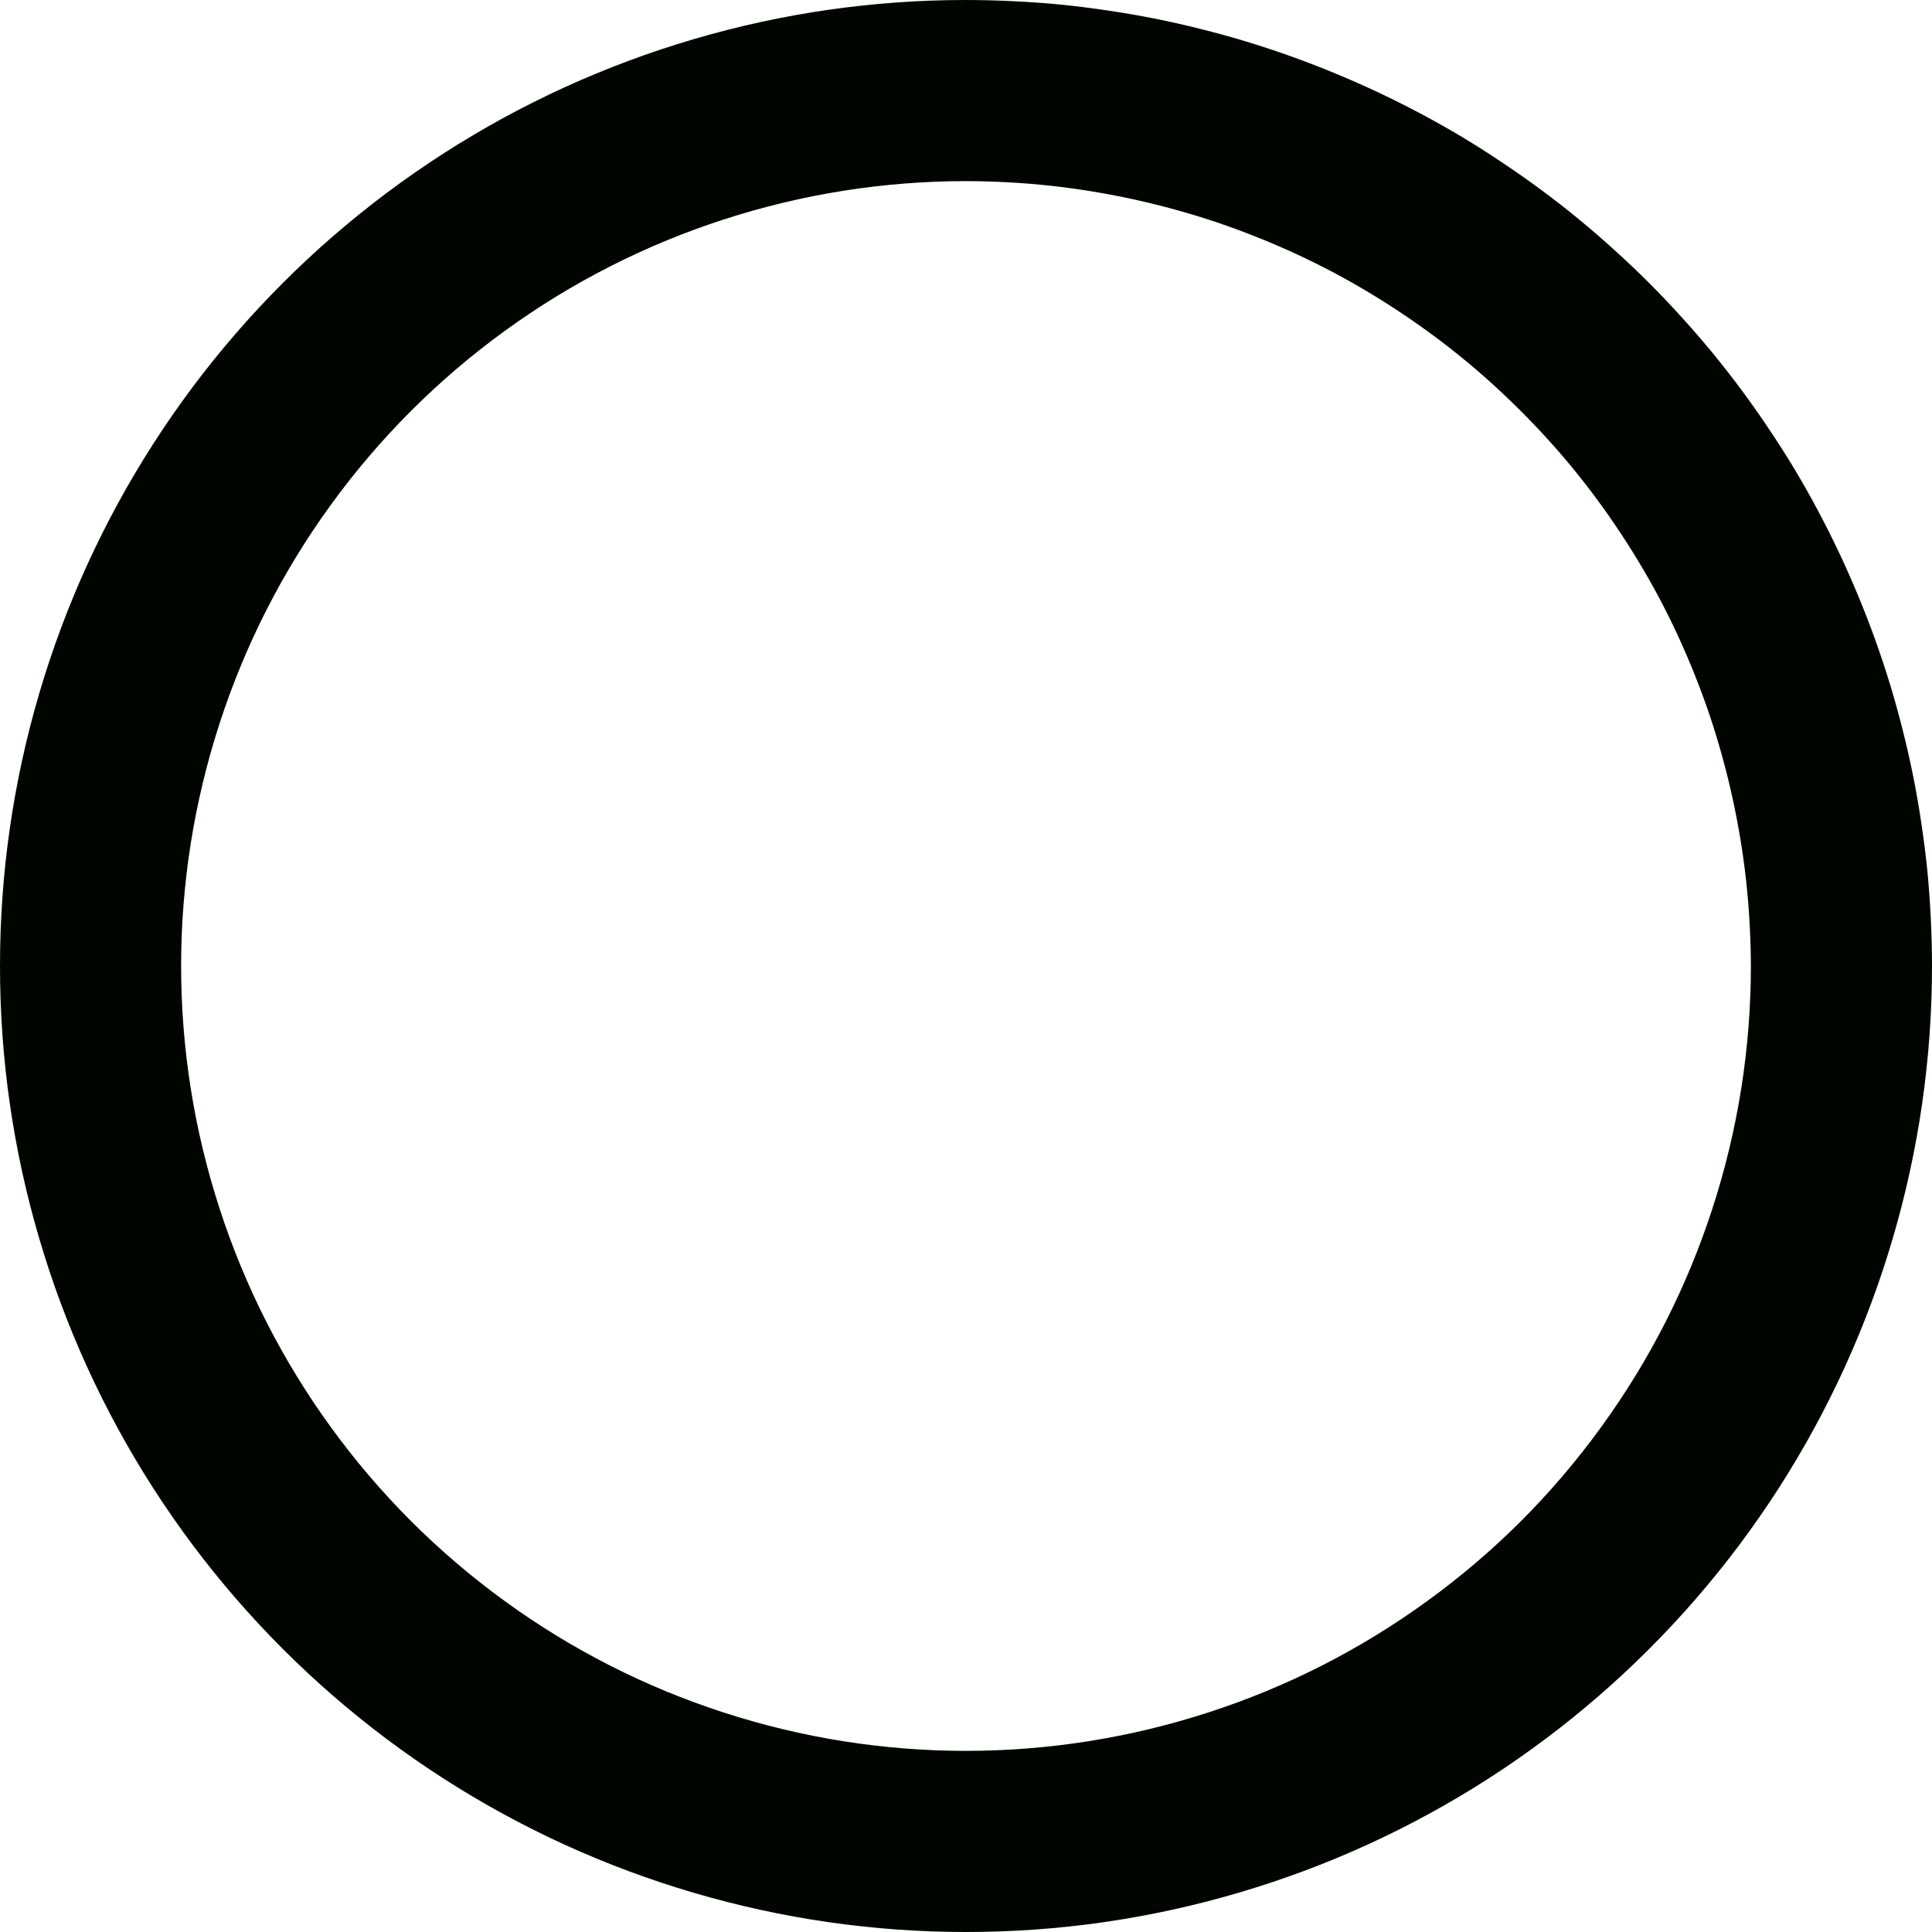
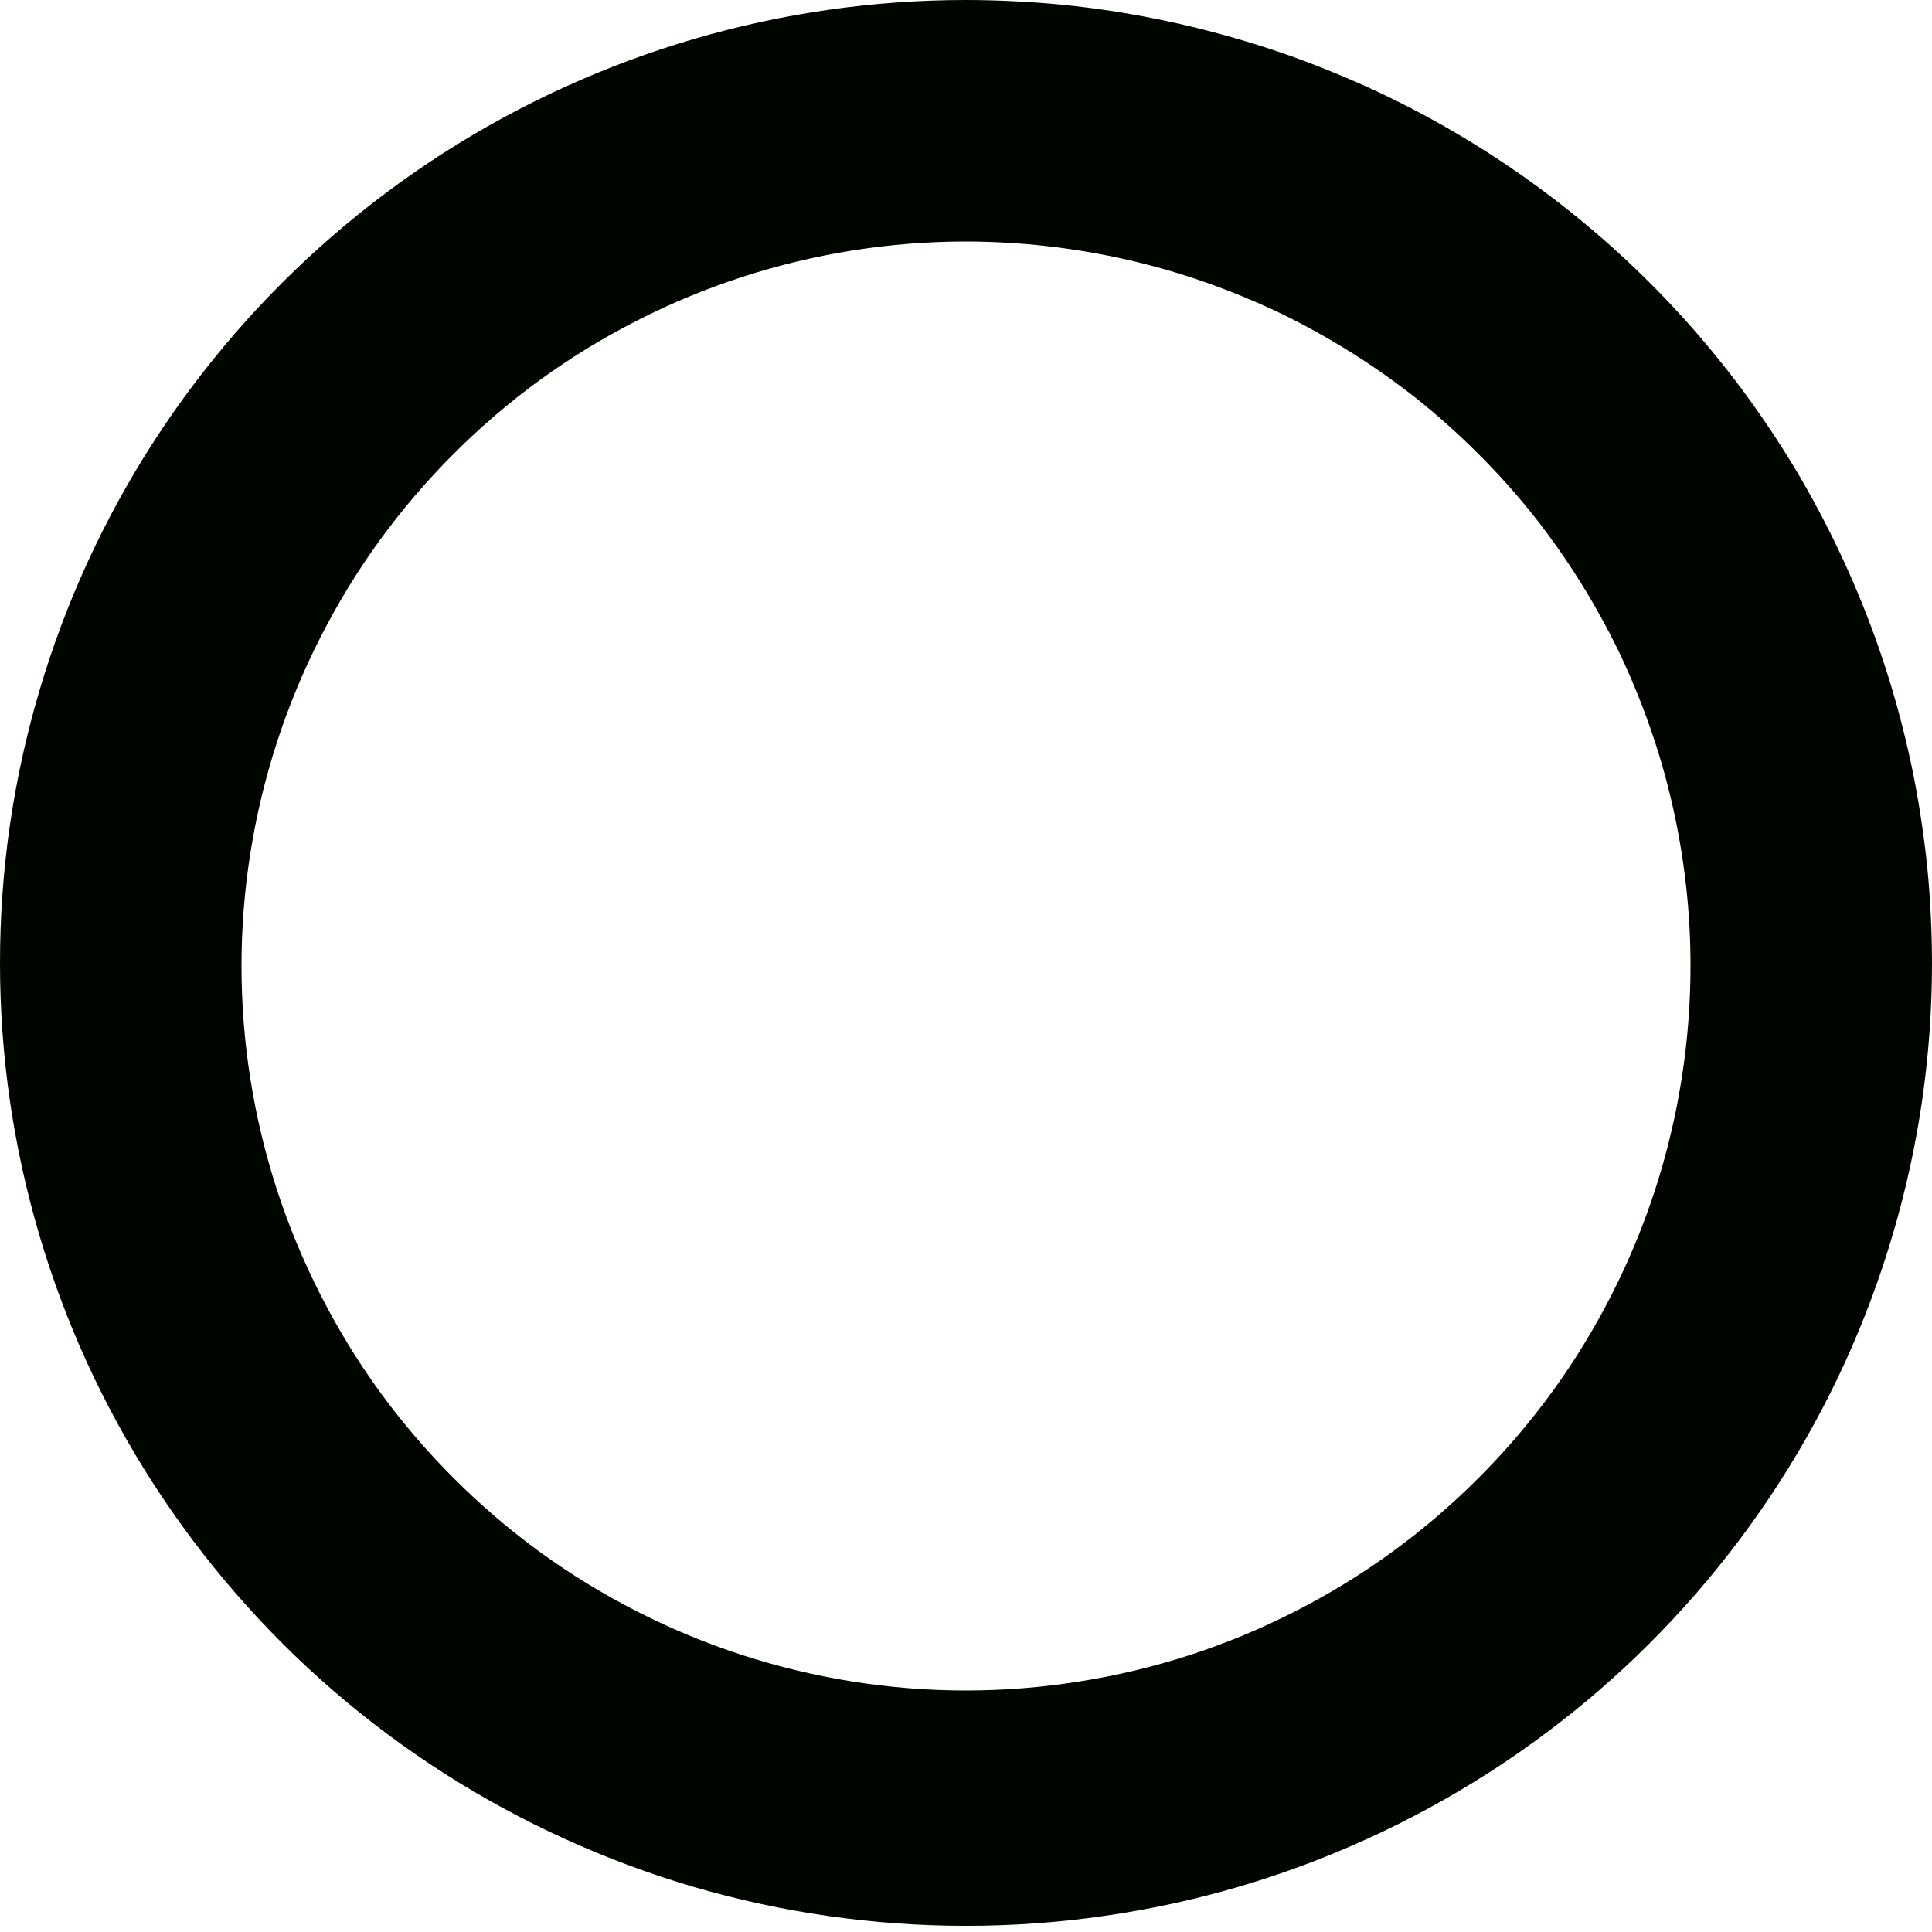
<svg xmlns="http://www.w3.org/2000/svg" width="32" height="32" viewBox="0 0 32 32" version="1.1" id="svg1">
  <defs id="defs1" />
  <g id="layer1">
-     <path d="M 16,0 A 16,16 0 0 0 13.723,0.162 16,16 0 0 0 11.492,0.648 16,16 0 0 0 9.354,1.445 16,16 0 0 0 7.35,2.539 16,16 0 0 0 5.521,3.908 16,16 0 0 0 3.908,5.521 16,16 0 0 0 2.539,7.35 16,16 0 0 0 1.445,9.354 16,16 0 0 0 0.648,11.492 16,16 0 0 0 0.162,13.723 16,16 0 0 0 0,16 a 16,16 0 0 0 0.162,2.277 16,16 0 0 0 0.486,2.23 16,16 0 0 0 0.797,2.139 16,16 0 0 0 1.094,2.004 16,16 0 0 0 1.369,1.828 16,16 0 0 0 1.613,1.613 16,16 0 0 0 1.828,1.369 16,16 0 0 0 2.004,1.094 16,16 0 0 0 2.139,0.797 16,16 0 0 0 2.23,0.486 A 16,16 0 0 0 16,32 a 16,16 0 0 0 2.277,-0.162 16,16 0 0 0 2.23,-0.486 16,16 0 0 0 2.139,-0.797 16,16 0 0 0 2.004,-1.094 16,16 0 0 0 1.828,-1.369 16,16 0 0 0 1.613,-1.613 16,16 0 0 0 1.369,-1.828 16,16 0 0 0 1.094,-2.004 16,16 0 0 0 0.797,-2.139 16,16 0 0 0 0.486,-2.23 A 16,16 0 0 0 32,16 16,16 0 0 0 31.98,15.215 16,16 0 0 0 31.924,14.432 16,16 0 0 0 31.826,13.652 16,16 0 0 0 31.693,12.879 16,16 0 0 0 31.52,12.113 16,16 0 0 0 31.311,11.355 16,16 0 0 0 31.064,10.609 16,16 0 0 0 30.781,9.877 16,16 0 0 0 30.463,9.158 16,16 0 0 0 30.111,8.457 16,16 0 0 0 29.725,7.773 16,16 0 0 0 29.303,7.111 16,16 0 0 0 28.852,6.469 16,16 0 0 0 28.369,5.85 16,16 0 0 0 27.855,5.256 16,16 0 0 0 27.314,4.686 16,16 0 0 0 26.744,4.145 16,16 0 0 0 26.15,3.631 16,16 0 0 0 25.531,3.148 16,16 0 0 0 24.889,2.697 16,16 0 0 0 24.227,2.275 16,16 0 0 0 23.543,1.889 16,16 0 0 0 22.842,1.537 16,16 0 0 0 22.123,1.219 16,16 0 0 0 21.391,0.936 16,16 0 0 0 20.645,0.689 16,16 0 0 0 19.887,0.48 16,16 0 0 0 19.121,0.307 16,16 0 0 0 18.348,0.174 16,16 0 0 0 17.568,0.076 16,16 0 0 0 16.785,0.02 16,16 0 0 0 16,0 Z m 0,3 a 13,13 0 0 1 0.703,0.02 13,13 0 0 1 0.703,0.057 13,13 0 0 1 0.697,0.096 13,13 0 0 1 0.691,0.133 13,13 0 0 1 0.684,0.17 13,13 0 0 1 0.672,0.205 13,13 0 0 1 0.662,0.244 13,13 0 0 1 0.646,0.277 13,13 0 0 1 0.631,0.312 13,13 0 0 1 0.613,0.348 13,13 0 0 1 0.592,0.379 13,13 0 0 1 0.572,0.41 13,13 0 0 1 0.549,0.441 13,13 0 0 1 0.523,0.471 13,13 0 0 1 0.498,0.498 13,13 0 0 1 0.471,0.523 13,13 0 0 1 0.441,0.549 13,13 0 0 1 0.41,0.572 13,13 0 0 1 0.379,0.592 13,13 0 0 1 0.348,0.613 13,13 0 0 1 0.312,0.631 13,13 0 0 1 0.277,0.646 13,13 0 0 1 0.244,0.662 13,13 0 0 1 0.205,0.672 13,13 0 0 1 0.17,0.684 13,13 0 0 1 0.133,0.691 13,13 0 0 1 0.096,0.697 13,13 0 0 1 0.057,0.703 A 13,13 0 0 1 29,16 a 13,13 0 0 1 -0.16,2.033 13,13 0 0 1 -0.477,1.984 13,13 0 0 1 -0.779,1.885 13,13 0 0 1 -1.066,1.738 13,13 0 0 1 -1.324,1.553 13,13 0 0 1 -1.553,1.324 13,13 0 0 1 -1.738,1.066 13,13 0 0 1 -1.885,0.779 13,13 0 0 1 -1.984,0.477 A 13,13 0 0 1 16,29 13,13 0 0 1 13.967,28.84 13,13 0 0 1 11.982,28.363 13,13 0 0 1 10.098,27.584 13,13 0 0 1 8.359,26.518 13,13 0 0 1 6.807,25.193 13,13 0 0 1 5.482,23.641 13,13 0 0 1 4.416,21.902 13,13 0 0 1 3.637,20.018 13,13 0 0 1 3.16,18.033 13,13 0 0 1 3,16 13,13 0 0 1 3.16,13.967 13,13 0 0 1 3.637,11.982 13,13 0 0 1 4.416,10.098 13,13 0 0 1 5.482,8.359 13,13 0 0 1 6.807,6.807 13,13 0 0 1 8.359,5.482 13,13 0 0 1 10.098,4.416 13,13 0 0 1 11.982,3.637 13,13 0 0 1 13.967,3.16 13,13 0 0 1 16,3 Z" style="fill:#000500;stroke:#e20000;stroke-width:0;stroke-opacity:0" id="path3" />
+     <path d="M 16,0 A 16,15.95 0 0 0 13.723,0.162 16,15.95 0 0 0 11.492,0.646 16,15.95 0 0 0 9.354,1.441 16,15.95 0 0 0 7.35,2.531 16,15.95 0 0 0 5.521,3.896 16,15.95 0 0 0 3.908,5.504 16,15.95 0 0 0 2.539,7.326 16,15.95 0 0 0 1.445,9.324 16,15.95 0 0 0 0.648,11.457 16,15.95 0 0 0 0.162,13.68 16,15.95 0 0 0 0,15.949 a 16,15.95 0 0 0 0.162,2.27 16,15.95 0 0 0 0.486,2.225 16,15.95 0 0 0 0.797,2.133 16,15.95 0 0 0 1.094,1.996 16,15.95 0 0 0 1.369,1.822 16,15.95 0 0 0 1.613,1.609 16,15.95 0 0 0 1.828,1.363 16,15.95 0 0 0 2.004,1.09 16,15.95 0 0 0 2.139,0.797 16,15.95 0 0 0 2.23,0.482 A 16,15.95 0 0 0 16,31.898 a 16,15.95 0 0 0 2.277,-0.162 16,15.95 0 0 0 2.23,-0.482 16,15.95 0 0 0 2.139,-0.797 16,15.95 0 0 0 2.004,-1.09 16,15.95 0 0 0 1.828,-1.363 16,15.95 0 0 0 1.613,-1.609 16,15.95 0 0 0 1.369,-1.822 16,15.95 0 0 0 1.094,-1.996 16,15.95 0 0 0 0.797,-2.133 A 16,15.95 0 0 0 31.838,18.219 16,15.95 0 0 0 32,15.949 16,15.95 0 0 0 31.98,15.166 16,15.95 0 0 0 31.924,14.387 16,15.95 0 0 0 31.826,13.609 16,15.95 0 0 0 31.693,12.838 16,15.95 0 0 0 31.52,12.074 16,15.95 0 0 0 31.311,11.32 16,15.95 0 0 0 31.064,10.576 16,15.95 0 0 0 30.781,9.846 16,15.95 0 0 0 30.463,9.131 16,15.95 0 0 0 30.111,8.432 16,15.95 0 0 0 29.725,7.75 16,15.95 0 0 0 29.303,7.088 16,15.95 0 0 0 28.852,6.449 16,15.95 0 0 0 28.369,5.832 16,15.95 0 0 0 27.855,5.238 16,15.95 0 0 0 27.314,4.672 16,15.95 0 0 0 26.744,4.131 16,15.95 0 0 0 26.15,3.621 16,15.95 0 0 0 25.531,3.139 16,15.95 0 0 0 24.889,2.688 16,15.95 0 0 0 24.227,2.27 16,15.95 0 0 0 23.543,1.883 16,15.95 0 0 0 22.842,1.531 16,15.95 0 0 0 22.123,1.215 16,15.95 0 0 0 21.391,0.932 16,15.95 0 0 0 20.645,0.688 16,15.95 0 0 0 19.887,0.479 16,15.95 0 0 0 19.121,0.307 16,15.95 0 0 0 18.348,0.172 16,15.95 0 0 0 17.568,0.076 16,15.95 0 0 0 16.785,0.02 16,15.95 0 0 0 16,0 Z m 0,4 a 12,12 0 0 1 0.672,0.02 12,12 0 0 1 0.672,0.057 12,12 0 0 1 0.666,0.094 12,12 0 0 1 0.66,0.131 12,12 0 0 1 0.652,0.168 12,12 0 0 1 0.641,0.205 12,12 0 0 1 0.629,0.24 12,12 0 0 1 0.615,0.273 12,12 0 0 1 0.598,0.311 12,12 0 0 1 0.58,0.342 12,12 0 0 1 0.559,0.373 12,12 0 0 1 0.539,0.404 12,12 0 0 1 0.514,0.436 12,12 0 0 1 0.488,0.463 12,12 0 0 1 0.463,0.488 12,12 0 0 1 0.436,0.514 12,12 0 0 1 0.404,0.539 12,12 0 0 1 0.373,0.559 12,12 0 0 1 0.342,0.58 12,12 0 0 1 0.311,0.598 12,12 0 0 1 0.273,0.615 12,12 0 0 1 0.24,0.629 12,12 0 0 1 0.205,0.641 12,12 0 0 1 0.168,0.652 12,12 0 0 1 0.131,0.66 12,12 0 0 1 0.094,0.666 12,12 0 0 1 0.057,0.672 A 12,12 0 0 1 28,16 a 12,12 0 0 1 -0.148,1.877 12,12 0 0 1 -0.439,1.832 12,12 0 0 1 -0.721,1.738 12,12 0 0 1 -0.982,1.605 12,12 0 0 1 -1.225,1.432 12,12 0 0 1 -1.432,1.225 12,12 0 0 1 -1.605,0.982 12,12 0 0 1 -1.738,0.721 12,12 0 0 1 -1.832,0.439 A 12,12 0 0 1 16,28 12,12 0 0 1 14.123,27.852 12,12 0 0 1 12.291,27.412 12,12 0 0 1 10.553,26.691 12,12 0 0 1 8.947,25.709 12,12 0 0 1 7.516,24.484 12,12 0 0 1 6.291,23.053 12,12 0 0 1 5.309,21.447 12,12 0 0 1 4.588,19.709 12,12 0 0 1 4.148,17.877 12,12 0 0 1 4,16 12,12 0 0 1 4.148,14.123 12,12 0 0 1 4.588,12.291 12,12 0 0 1 5.309,10.553 12,12 0 0 1 6.291,8.947 12,12 0 0 1 7.516,7.516 12,12 0 0 1 8.947,6.291 12,12 0 0 1 10.553,5.309 12,12 0 0 1 12.291,4.588 12,12 0 0 1 14.123,4.148 12,12 0 0 1 16,4 Z" style="fill:#000500;stroke:#e20000;stroke-width:0;stroke-opacity:0" id="path3" />
  </g>
</svg>
